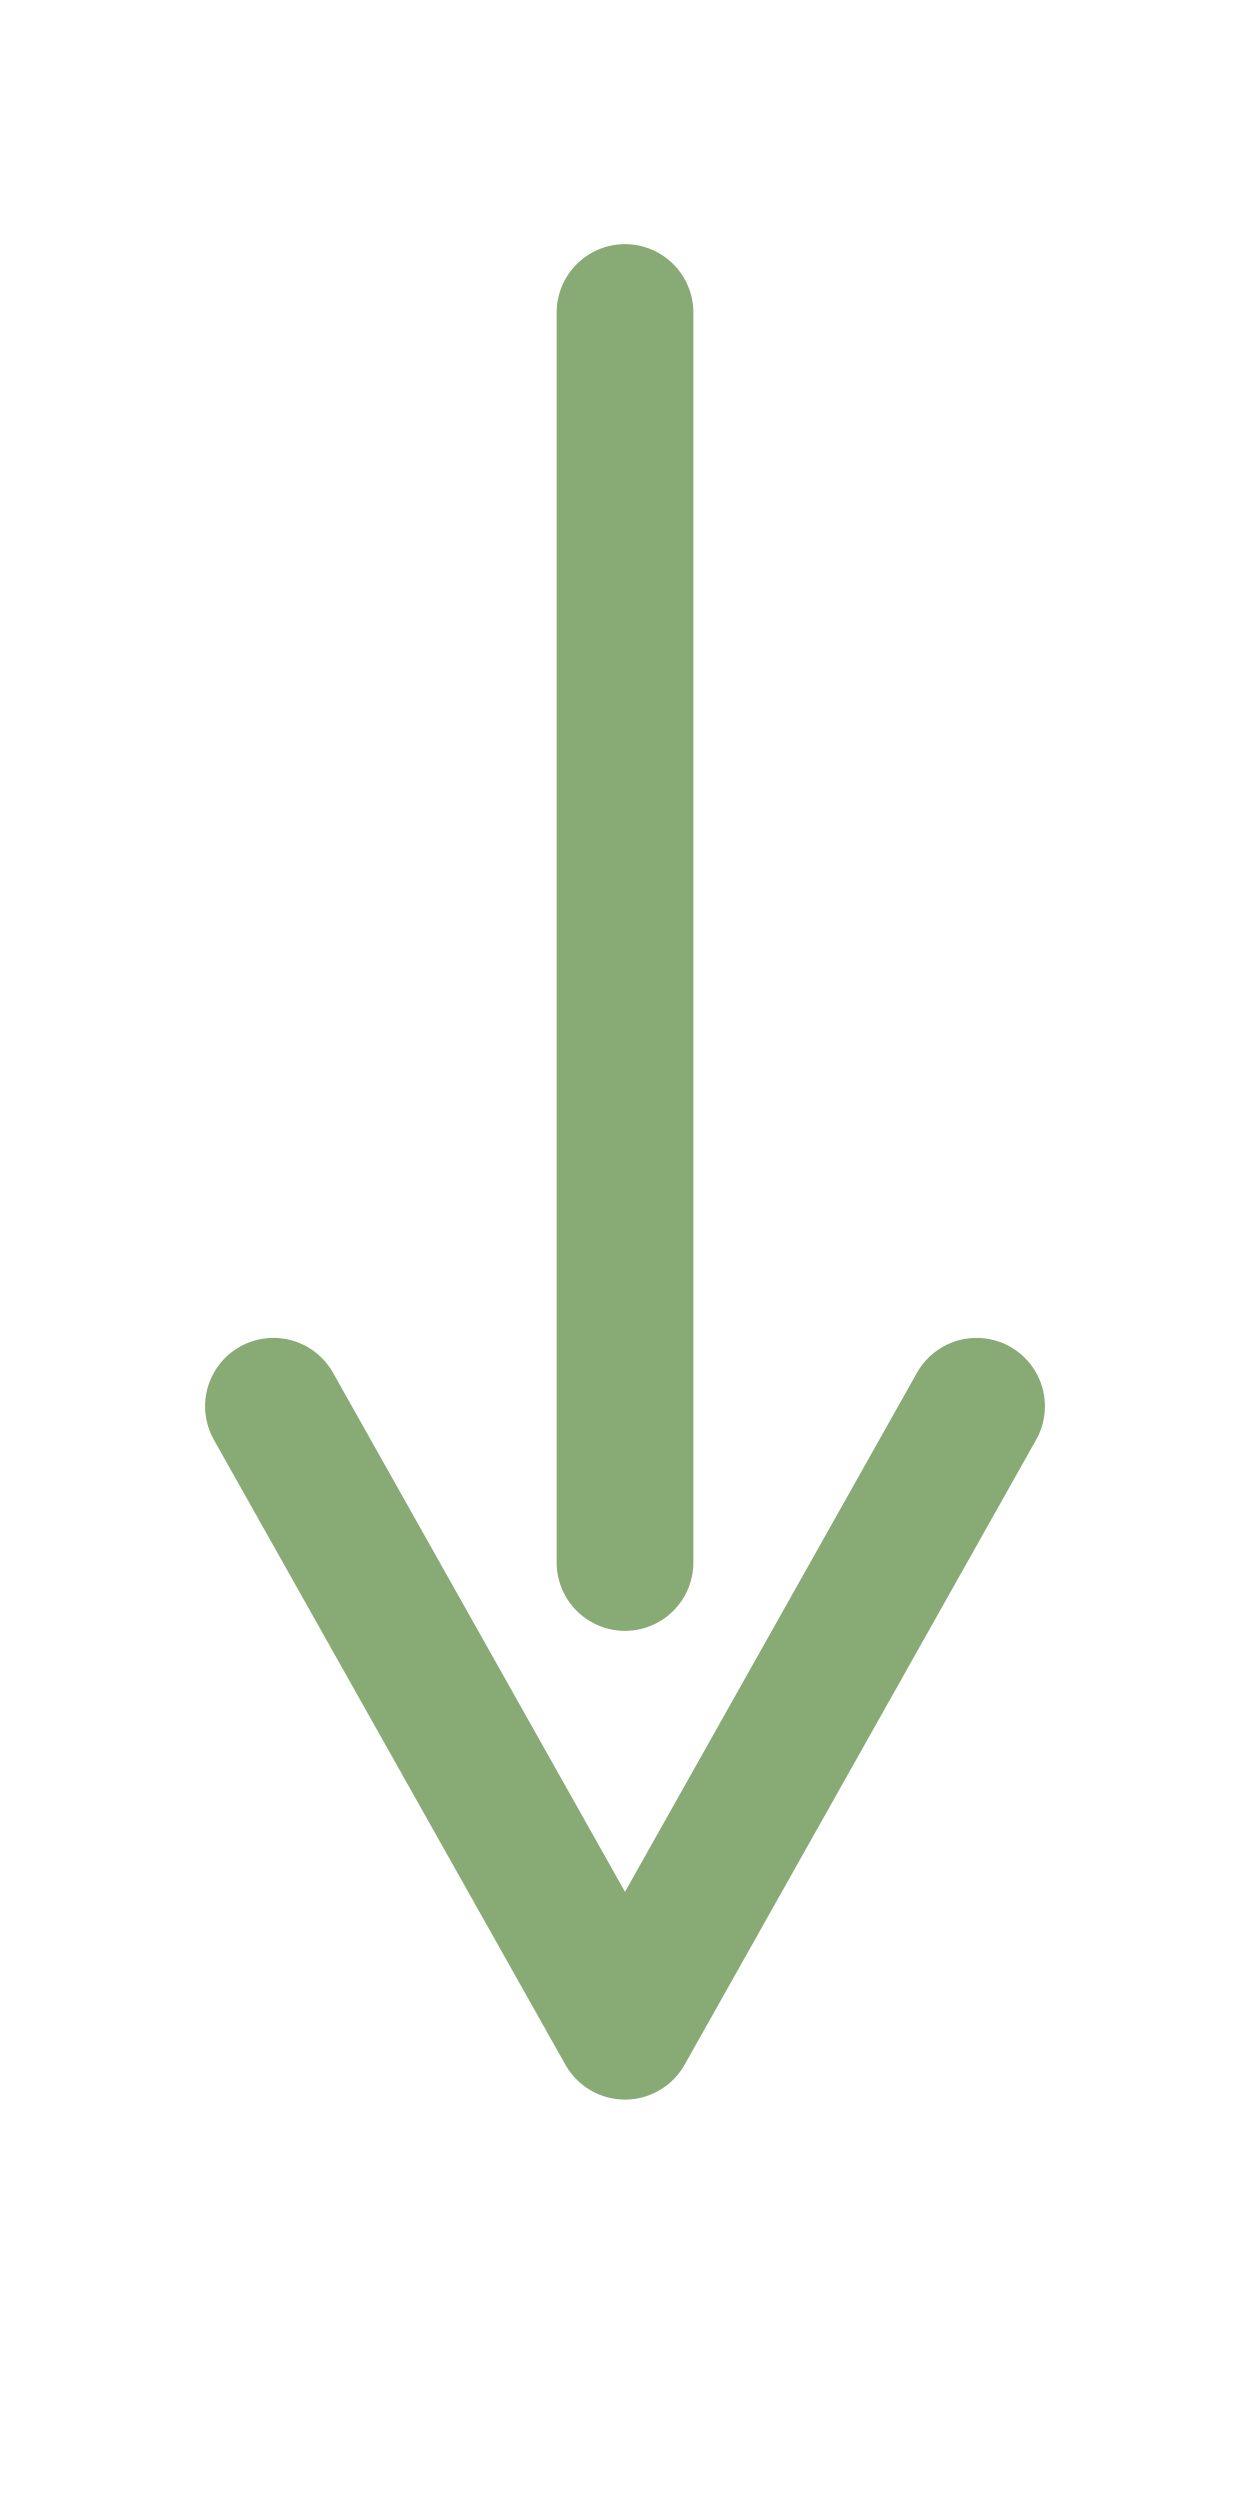
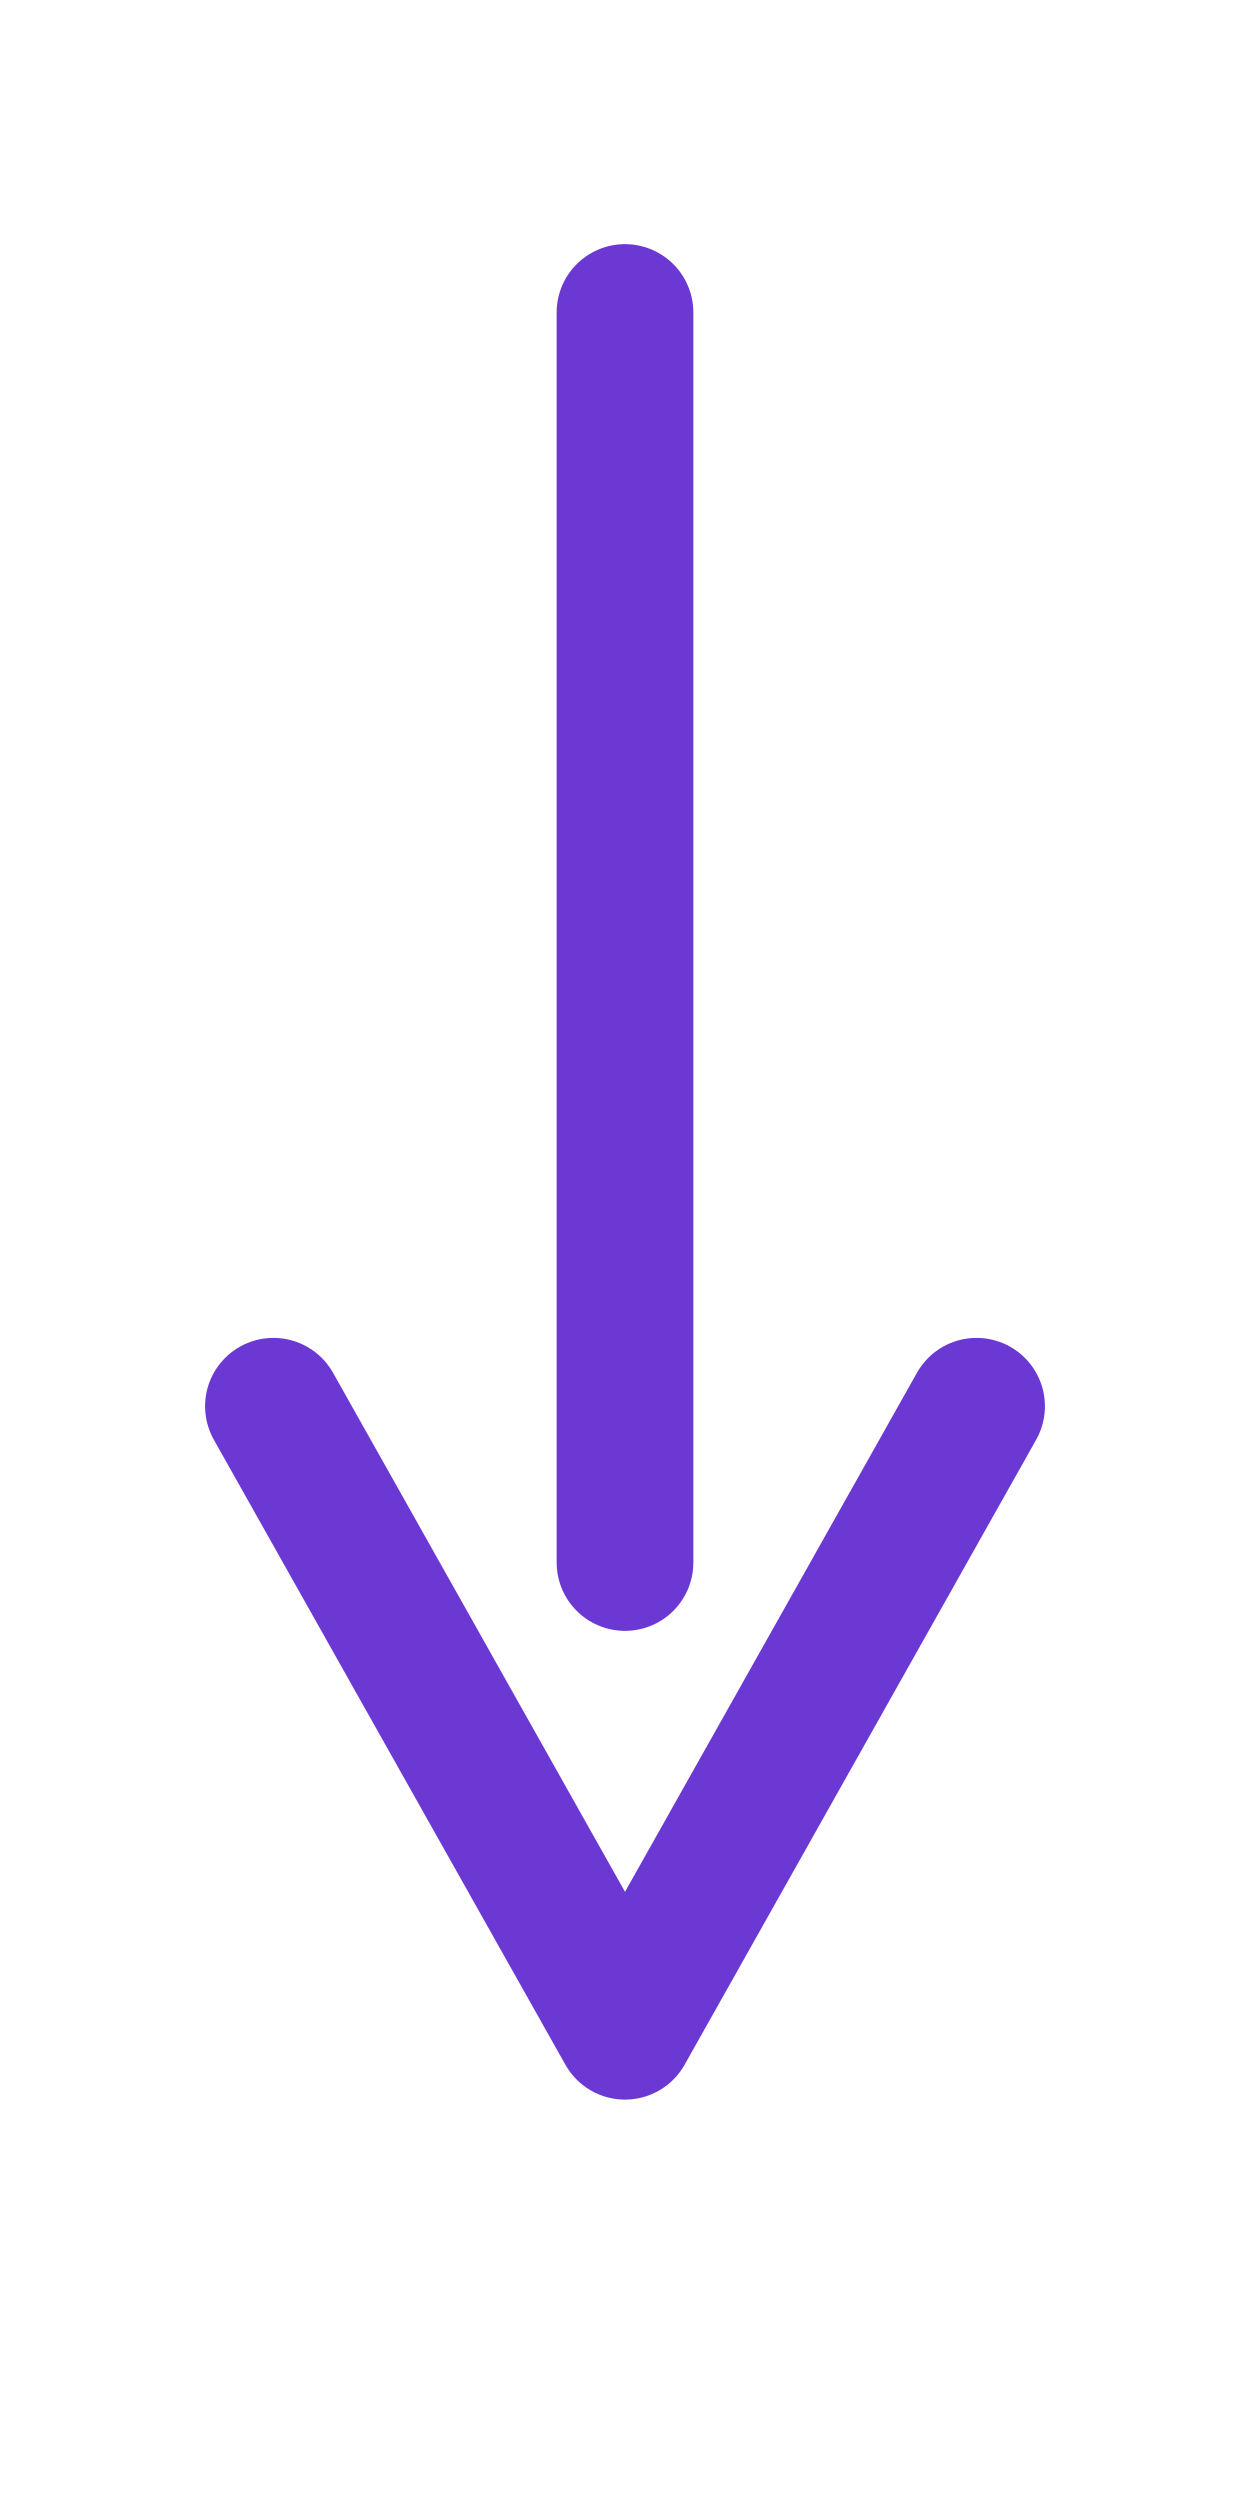
<svg xmlns="http://www.w3.org/2000/svg" viewBox="0 0 32 64" role="img" aria-label="Next step">
-   <path d="M16 8V40" stroke="#88ab75" stroke-width="3.5" stroke-linecap="round" />
-   <path d="M7 36L16 52L25 36" stroke="#88ab75" stroke-width="3.5" stroke-linecap="round" stroke-linejoin="round" fill="none" />
+   <path d="M16 8V40" stroke="#6b38d4" stroke-width="3.5" stroke-linecap="round" />
+   <path d="M7 36L16 52L25 36" stroke="#6b38d4" stroke-width="3.5" stroke-linecap="round" stroke-linejoin="round" fill="none" />
</svg>
